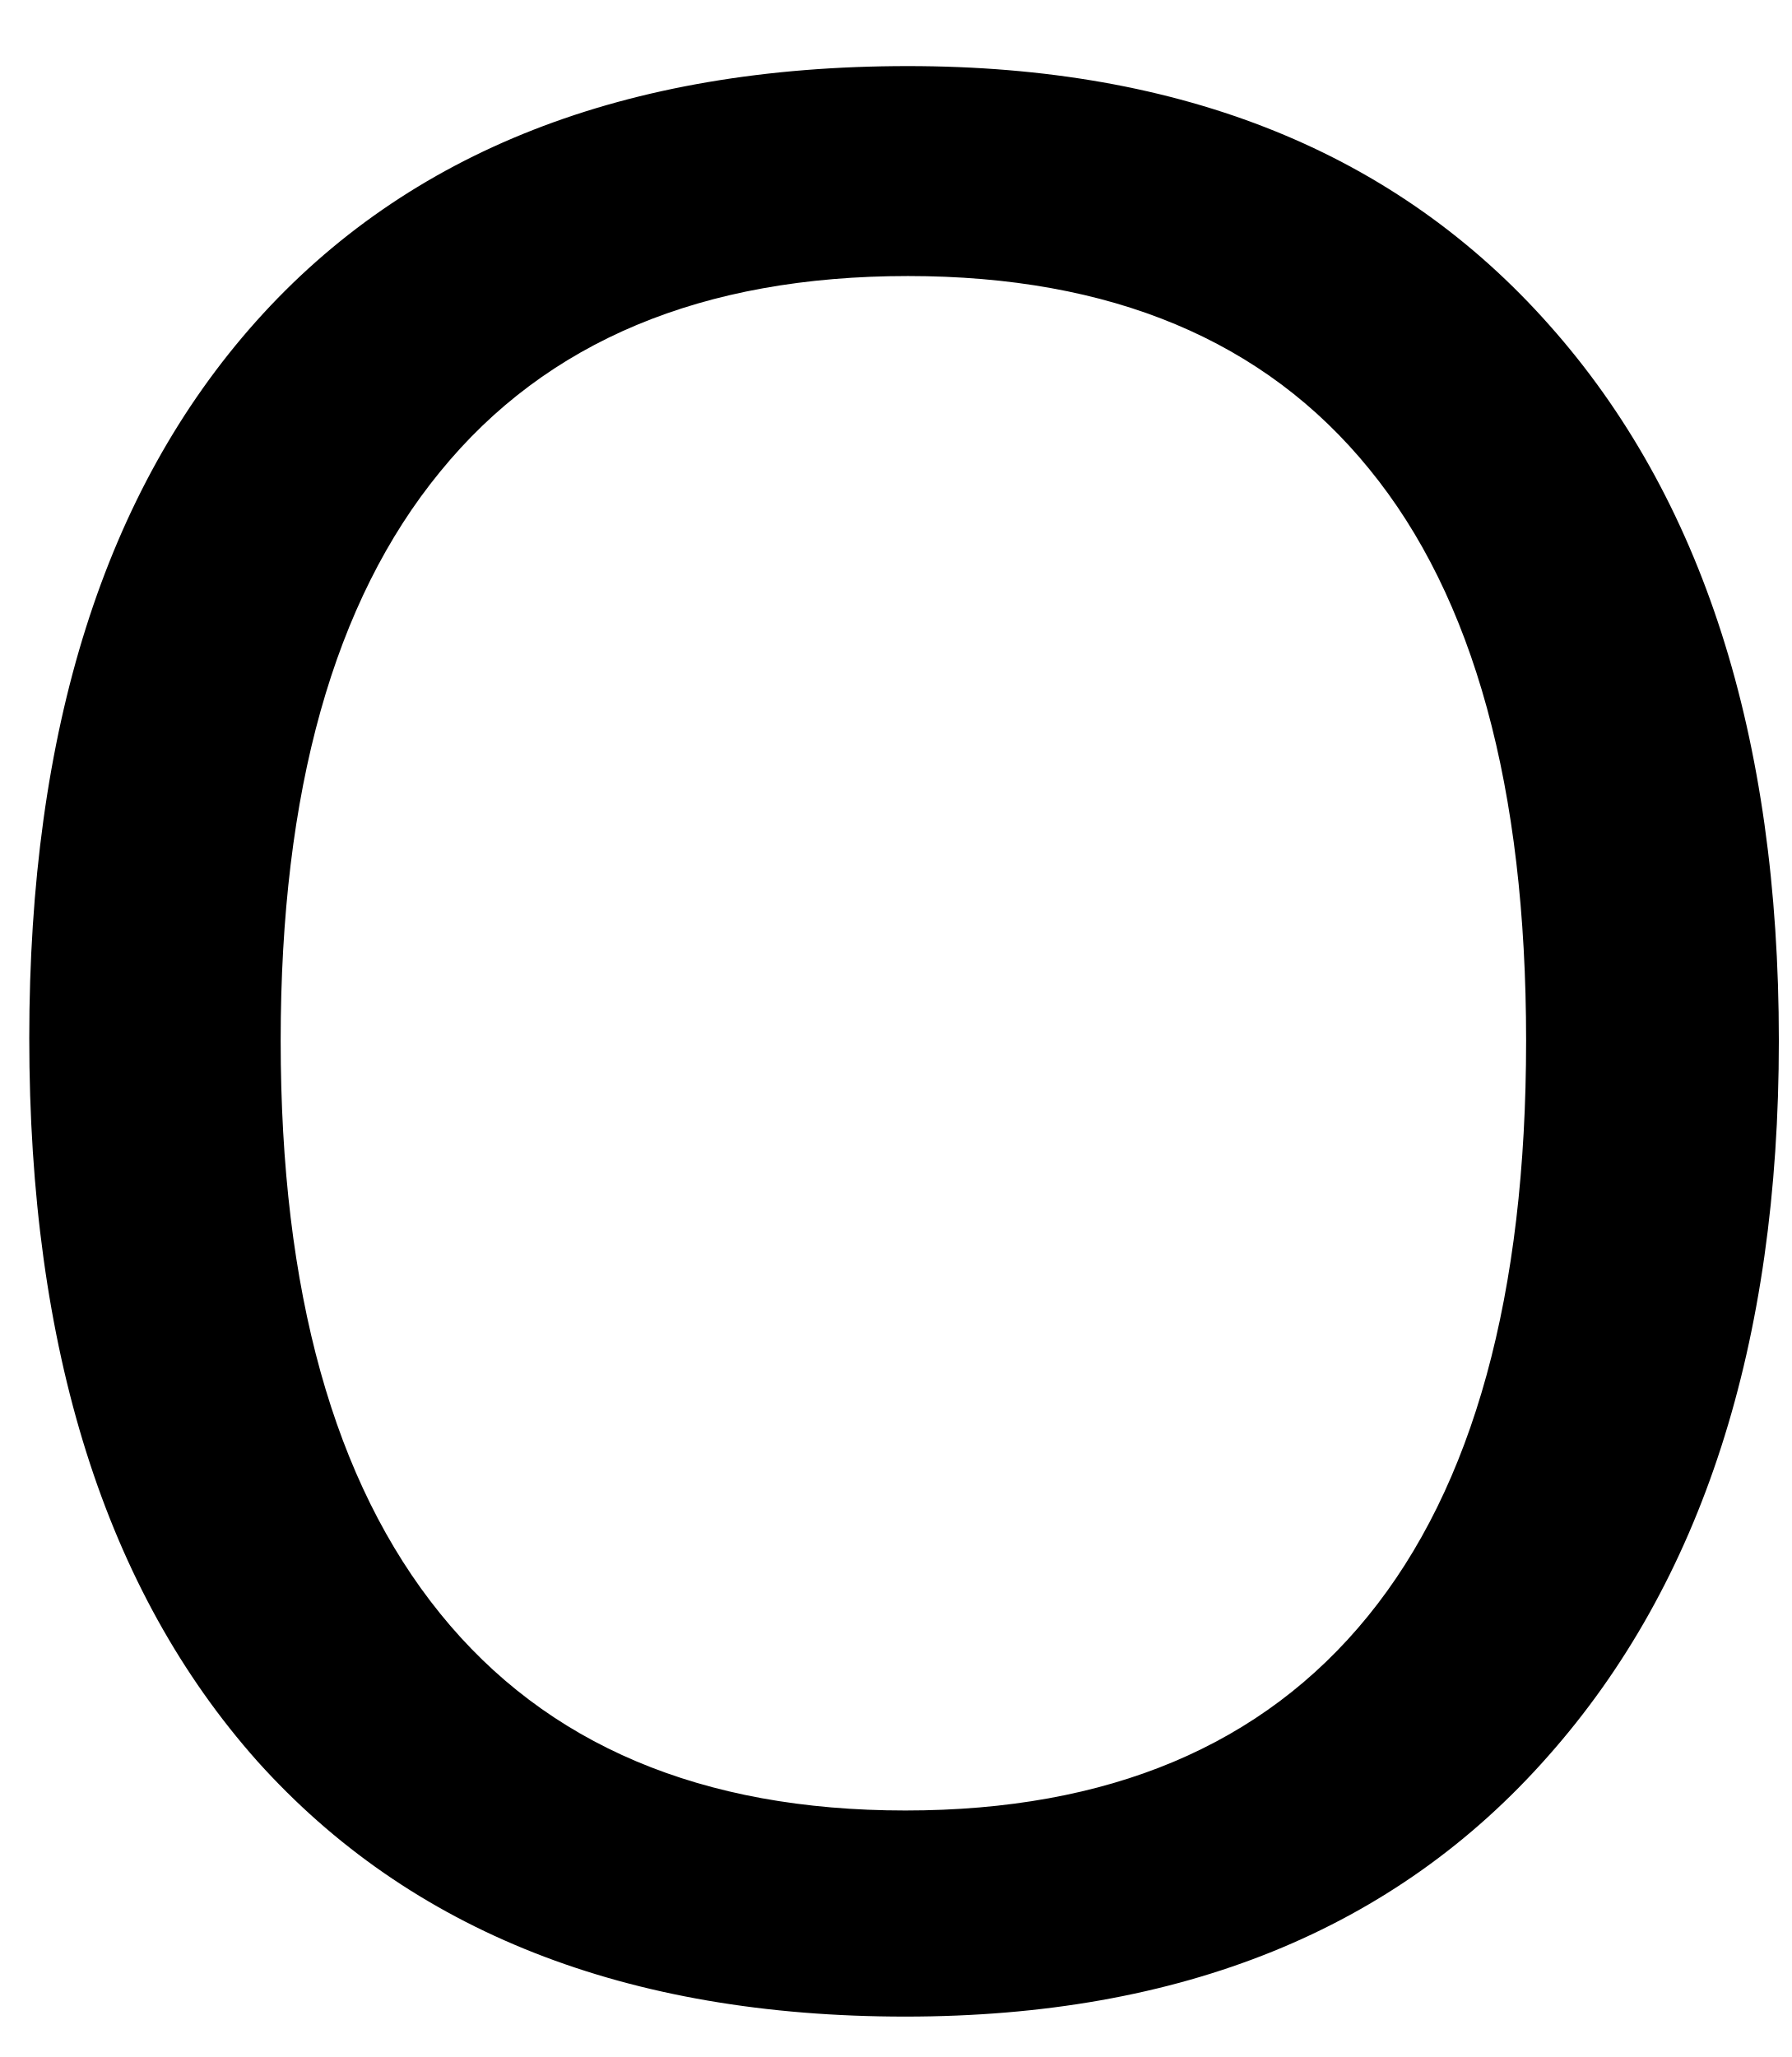
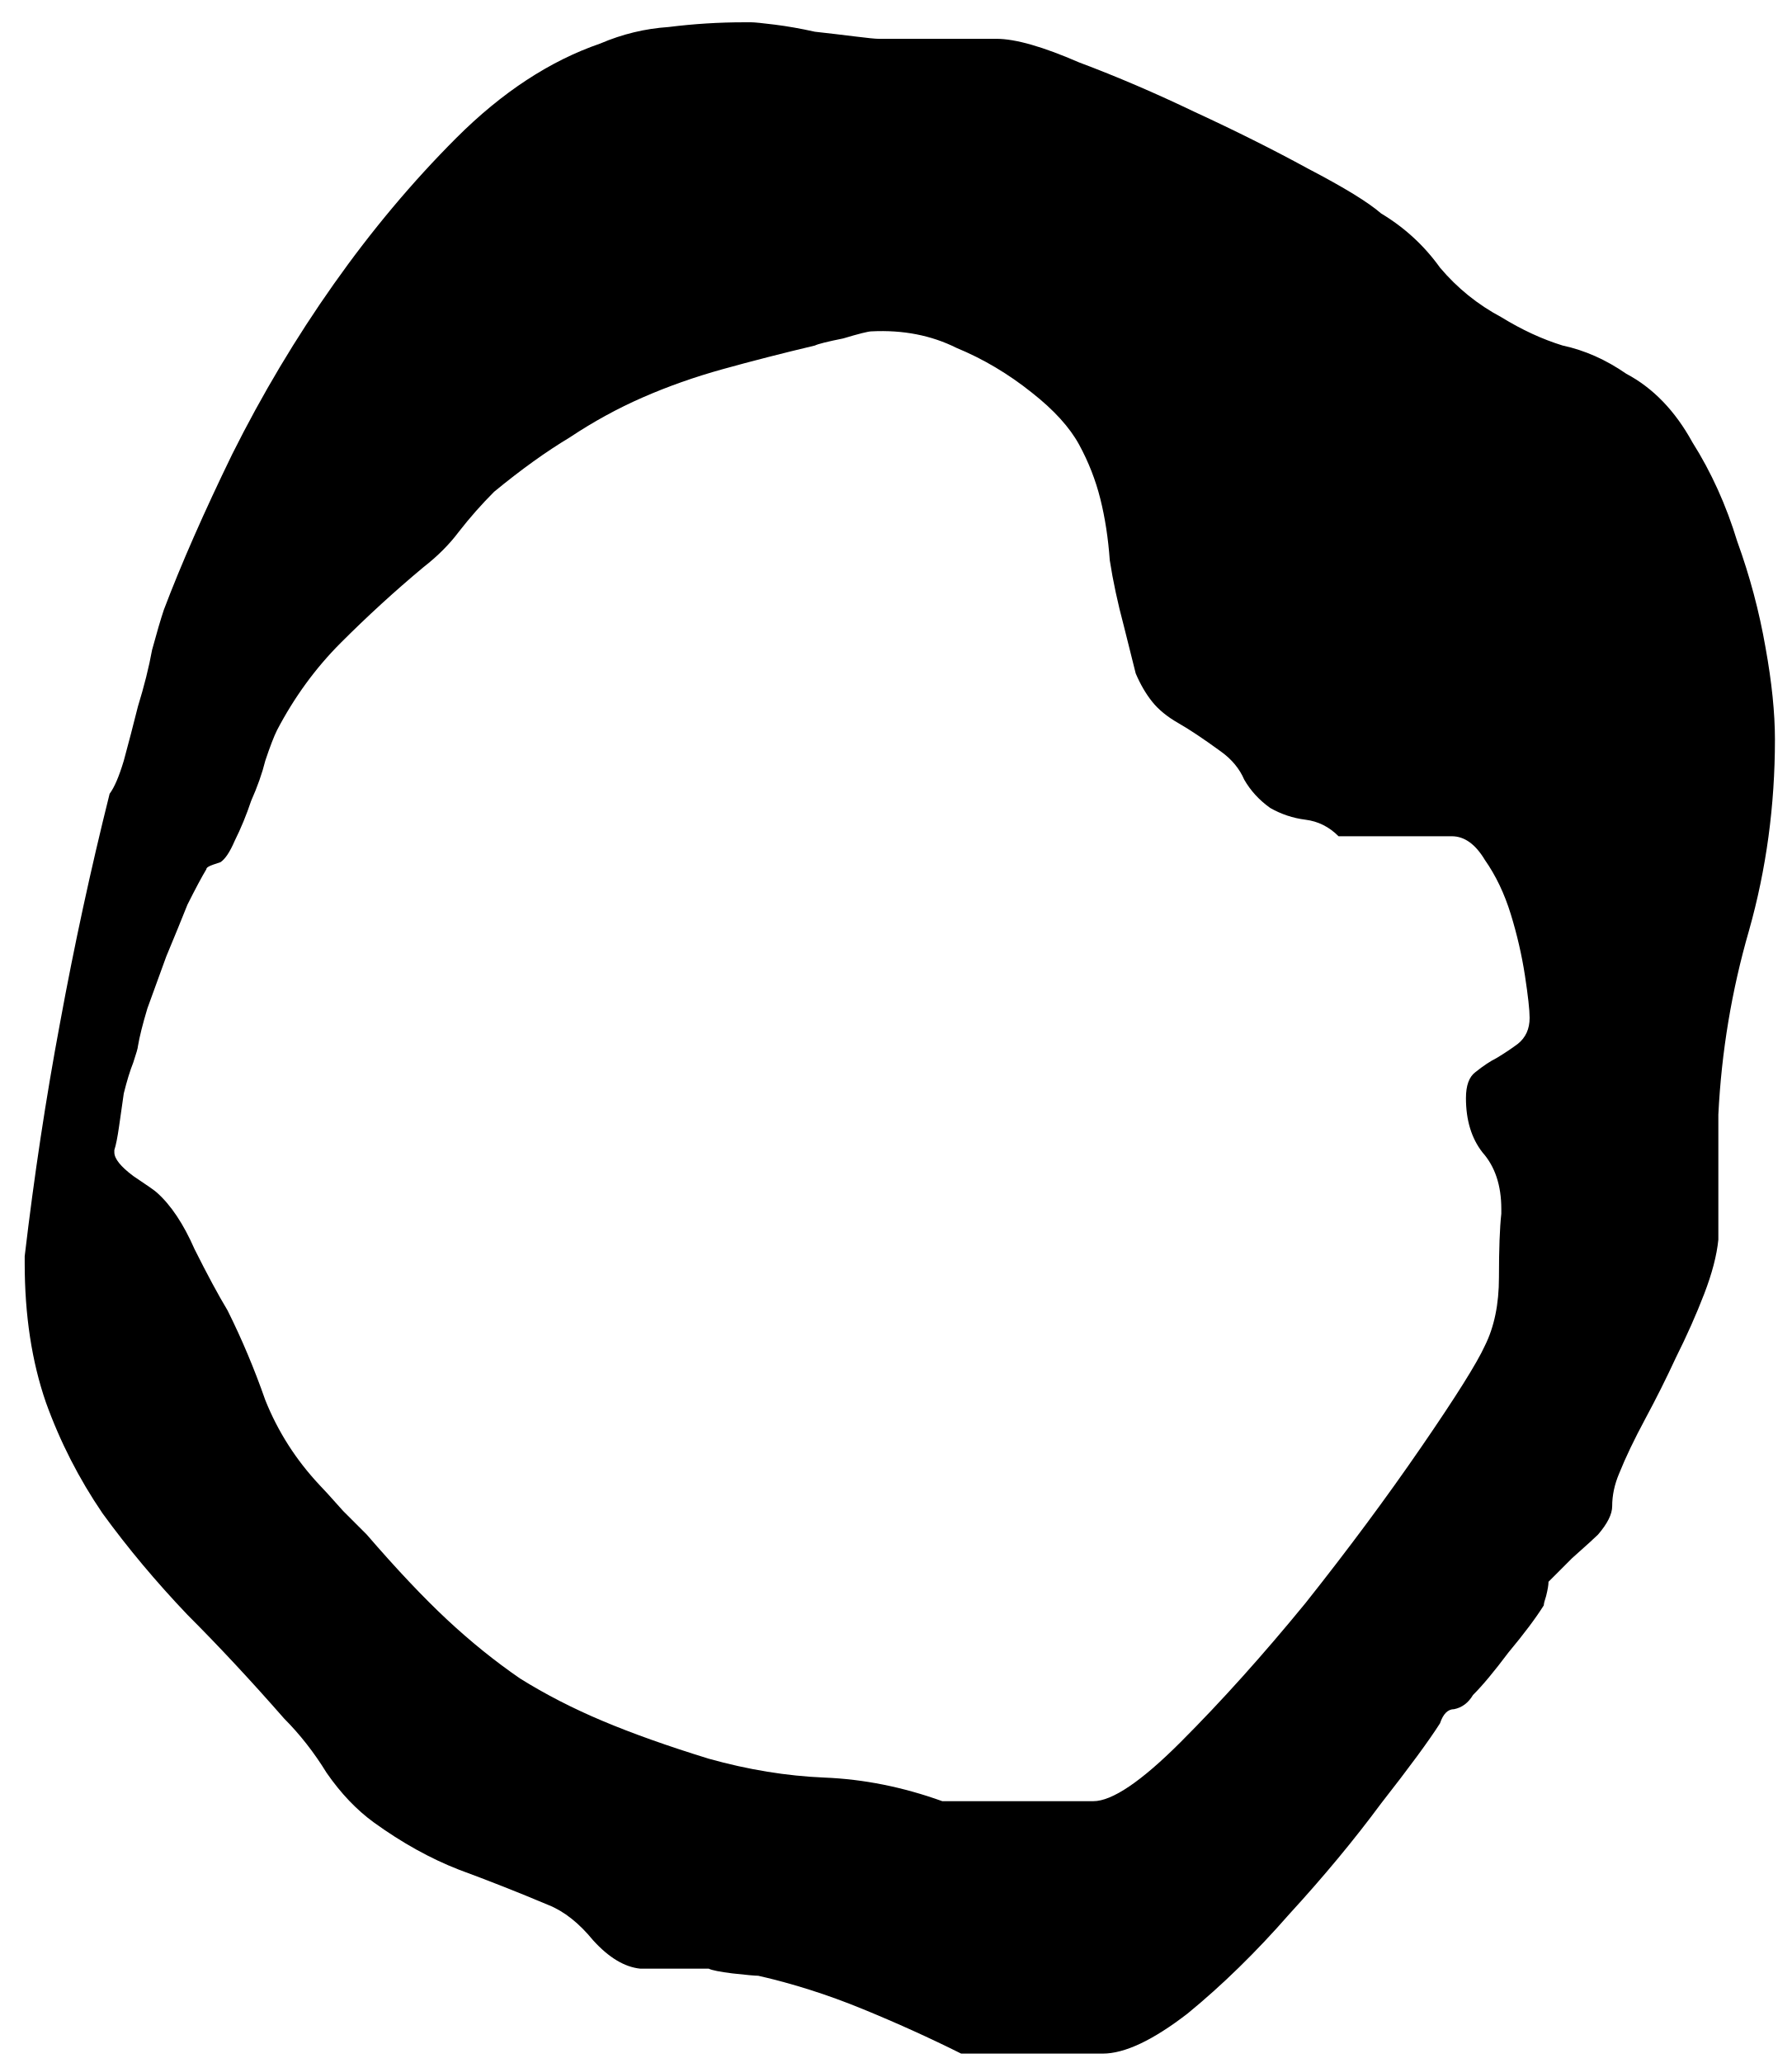
- <svg xmlns="http://www.w3.org/2000/svg" width="27" height="31" viewBox="0 0 27 31" fill="none">
-   <path d="M26.809 15.684C26.809 20.254 25.65 23.848 23.332 26.465C21.027 29.082 17.798 30.391 13.645 30.391C9.439 30.391 6.184 29.108 3.879 26.543C1.587 23.965 0.441 20.332 0.441 15.645C0.441 10.996 1.581 7.396 3.859 4.844C6.151 2.279 9.426 0.996 13.684 0.996C17.824 0.996 21.047 2.298 23.352 4.902C25.656 7.493 26.809 11.087 26.809 15.684ZM4.23 15.684C4.23 19.46 5.031 22.337 6.633 24.316C8.234 26.296 10.572 27.285 13.645 27.285C16.704 27.285 19.029 26.309 20.617 24.355C22.206 22.402 23 19.512 23 15.684C23 11.868 22.212 8.997 20.637 7.07C19.061 5.13 16.744 4.16 13.684 4.16C10.585 4.16 8.234 5.143 6.633 7.109C5.031 9.062 4.23 11.921 4.23 15.684Z" fill="black" />
+ <svg xmlns="http://www.w3.org/2000/svg" width="66" height="76" viewBox="0 0 66 76" fill="none">
+   <path d="M0.91 46.538C0.91 48.45 1.171 50.16 1.692 51.666C2.214 53.115 2.909 54.476 3.778 55.751C4.705 57.026 5.748 58.272 6.907 59.488C8.066 60.647 9.254 61.922 10.471 63.312C11.05 63.892 11.572 64.558 12.035 65.311C12.557 66.065 13.136 66.673 13.773 67.137C14.816 67.89 15.859 68.469 16.902 68.875C18.003 69.281 19.104 69.715 20.205 70.179C20.785 70.41 21.335 70.845 21.856 71.482C22.436 72.12 23.015 72.467 23.595 72.525C23.653 72.525 23.797 72.525 24.029 72.525C24.319 72.525 24.58 72.525 24.811 72.525C25.159 72.525 25.449 72.525 25.681 72.525C25.912 72.525 26.057 72.525 26.115 72.525C26.231 72.583 26.521 72.641 26.984 72.699C27.506 72.757 27.825 72.786 27.94 72.786C29.215 73.076 30.49 73.481 31.765 74.003C33.039 74.524 34.256 75.075 35.415 75.654H40.63C41.441 75.654 42.484 75.162 43.759 74.177C45.033 73.134 46.279 71.917 47.496 70.526C48.771 69.136 49.901 67.774 50.886 66.441C51.929 65.109 52.653 64.124 53.059 63.486C53.175 63.139 53.348 62.965 53.58 62.965C53.87 62.907 54.102 62.733 54.275 62.443C54.623 62.096 55.058 61.574 55.579 60.879C56.158 60.184 56.593 59.604 56.883 59.141C56.883 59.083 56.912 58.967 56.97 58.793C57.028 58.561 57.057 58.387 57.057 58.272C57.172 58.156 57.462 57.866 57.926 57.402C58.447 56.939 58.766 56.649 58.882 56.533C59.23 56.128 59.403 55.78 59.403 55.49C59.403 55.085 59.49 54.679 59.664 54.273C59.896 53.694 60.215 53.028 60.62 52.274C61.026 51.521 61.402 50.768 61.75 50.015C62.156 49.203 62.503 48.421 62.793 47.668C63.083 46.915 63.257 46.248 63.315 45.669C63.315 45.553 63.315 45.292 63.315 44.887C63.315 44.365 63.315 43.873 63.315 43.409C63.315 42.888 63.315 42.424 63.315 42.019C63.315 41.497 63.315 41.178 63.315 41.062C63.43 38.745 63.807 36.485 64.444 34.283C65.082 32.023 65.4 29.677 65.4 27.243C65.4 26.258 65.284 25.128 65.053 23.854C64.821 22.521 64.473 21.217 64.01 19.942C63.604 18.61 63.054 17.393 62.358 16.292C61.721 15.133 60.91 14.293 59.925 13.771C59.172 13.25 58.389 12.902 57.578 12.729C56.825 12.497 56.072 12.149 55.318 11.685C54.449 11.222 53.696 10.614 53.059 9.86C52.479 9.049 51.755 8.383 50.886 7.861C50.422 7.456 49.524 6.905 48.191 6.21C46.917 5.515 45.526 4.819 44.02 4.124C42.571 3.429 41.151 2.82 39.761 2.299C38.428 1.719 37.414 1.43 36.719 1.43C36.603 1.43 36.342 1.43 35.937 1.43C35.473 1.43 35.009 1.43 34.546 1.43C34.024 1.43 33.561 1.43 33.155 1.43C32.692 1.43 32.431 1.43 32.373 1.43C32.257 1.43 31.967 1.401 31.504 1.343C31.04 1.285 30.548 1.227 30.026 1.169C29.505 1.053 29.012 0.966 28.549 0.908C28.085 0.85 27.796 0.821 27.68 0.821H27.419C26.492 0.821 25.565 0.879 24.638 0.995C23.769 1.053 22.928 1.256 22.117 1.604C20.263 2.241 18.496 3.4 16.815 5.08C15.193 6.702 13.687 8.499 12.296 10.469C10.905 12.439 9.66 14.525 8.559 16.727C7.516 18.87 6.675 20.783 6.038 22.463C5.922 22.811 5.777 23.303 5.604 23.94C5.488 24.578 5.314 25.273 5.082 26.026C4.908 26.722 4.734 27.388 4.561 28.025C4.387 28.605 4.213 29.01 4.039 29.242C3.344 32.023 2.735 34.834 2.214 37.673C1.692 40.454 1.258 43.322 0.91 46.277V46.538ZM4.213 42.453V42.366C4.271 42.192 4.329 41.903 4.387 41.497C4.445 41.092 4.503 40.686 4.561 40.28C4.676 39.817 4.792 39.44 4.908 39.15C5.024 38.803 5.082 38.6 5.082 38.542C5.14 38.194 5.256 37.731 5.43 37.151C5.661 36.514 5.893 35.877 6.125 35.239C6.415 34.544 6.675 33.907 6.907 33.327C7.197 32.748 7.429 32.313 7.603 32.023C7.603 31.965 7.689 31.908 7.863 31.85C8.037 31.792 8.124 31.763 8.124 31.763C8.298 31.647 8.472 31.386 8.646 30.98C8.877 30.517 9.08 30.024 9.254 29.503C9.486 28.981 9.66 28.489 9.775 28.025C9.949 27.504 10.094 27.127 10.21 26.895C10.847 25.679 11.63 24.607 12.557 23.68C13.542 22.695 14.556 21.768 15.599 20.898C16.12 20.493 16.555 20.058 16.902 19.595C17.308 19.073 17.742 18.581 18.206 18.117C19.191 17.306 20.118 16.64 20.987 16.118C21.856 15.539 22.755 15.046 23.682 14.641C24.609 14.235 25.594 13.887 26.637 13.598C27.68 13.308 28.81 13.018 30.026 12.729C30.142 12.671 30.49 12.584 31.069 12.468C31.649 12.294 31.996 12.207 32.112 12.207C33.271 12.149 34.314 12.352 35.241 12.815C36.226 13.221 37.153 13.771 38.023 14.467C38.834 15.104 39.413 15.742 39.761 16.379C40.108 17.016 40.369 17.683 40.543 18.378C40.717 19.073 40.833 19.826 40.891 20.638C41.007 21.391 41.18 22.202 41.412 23.071C41.586 23.767 41.731 24.346 41.847 24.81C42.02 25.215 42.223 25.563 42.455 25.852C42.687 26.142 43.005 26.403 43.411 26.635C43.817 26.866 44.338 27.214 44.976 27.678C45.381 27.967 45.671 28.315 45.845 28.721C46.077 29.126 46.395 29.474 46.801 29.764C47.206 29.995 47.641 30.14 48.105 30.198C48.568 30.256 48.974 30.459 49.321 30.807H53.493C53.957 30.807 54.362 31.096 54.71 31.676C55.116 32.255 55.434 32.922 55.666 33.675C55.898 34.428 56.072 35.181 56.188 35.935C56.303 36.688 56.361 37.209 56.361 37.499C56.361 37.905 56.217 38.223 55.927 38.455C55.695 38.629 55.434 38.803 55.145 38.977C54.913 39.092 54.652 39.266 54.362 39.498C54.13 39.672 54.015 39.991 54.015 40.454C54.015 41.265 54.217 41.932 54.623 42.453C55.087 42.975 55.318 43.67 55.318 44.539V44.713C55.26 45.234 55.231 46.017 55.231 47.06C55.231 48.045 55.058 48.885 54.71 49.58C54.42 50.217 53.638 51.463 52.363 53.317C51.089 55.172 49.669 57.084 48.105 59.054C46.54 60.966 45.005 62.675 43.498 64.182C42.05 65.63 40.977 66.355 40.282 66.355H34.72C33.271 65.833 31.823 65.543 30.374 65.485C28.983 65.427 27.564 65.196 26.115 64.79C24.609 64.326 23.305 63.863 22.204 63.399C21.103 62.936 20.089 62.414 19.162 61.835C18.235 61.198 17.337 60.473 16.468 59.662C15.599 58.851 14.614 57.808 13.513 56.533C13.397 56.417 13.107 56.128 12.644 55.664C12.18 55.143 11.89 54.824 11.774 54.708C10.905 53.781 10.239 52.738 9.775 51.579C9.37 50.42 8.906 49.319 8.385 48.276C8.037 47.697 7.632 46.944 7.168 46.017C6.762 45.09 6.299 44.394 5.777 43.931C5.719 43.873 5.43 43.67 4.908 43.322C4.445 42.975 4.213 42.685 4.213 42.453Z" fill="black" />
</svg>
